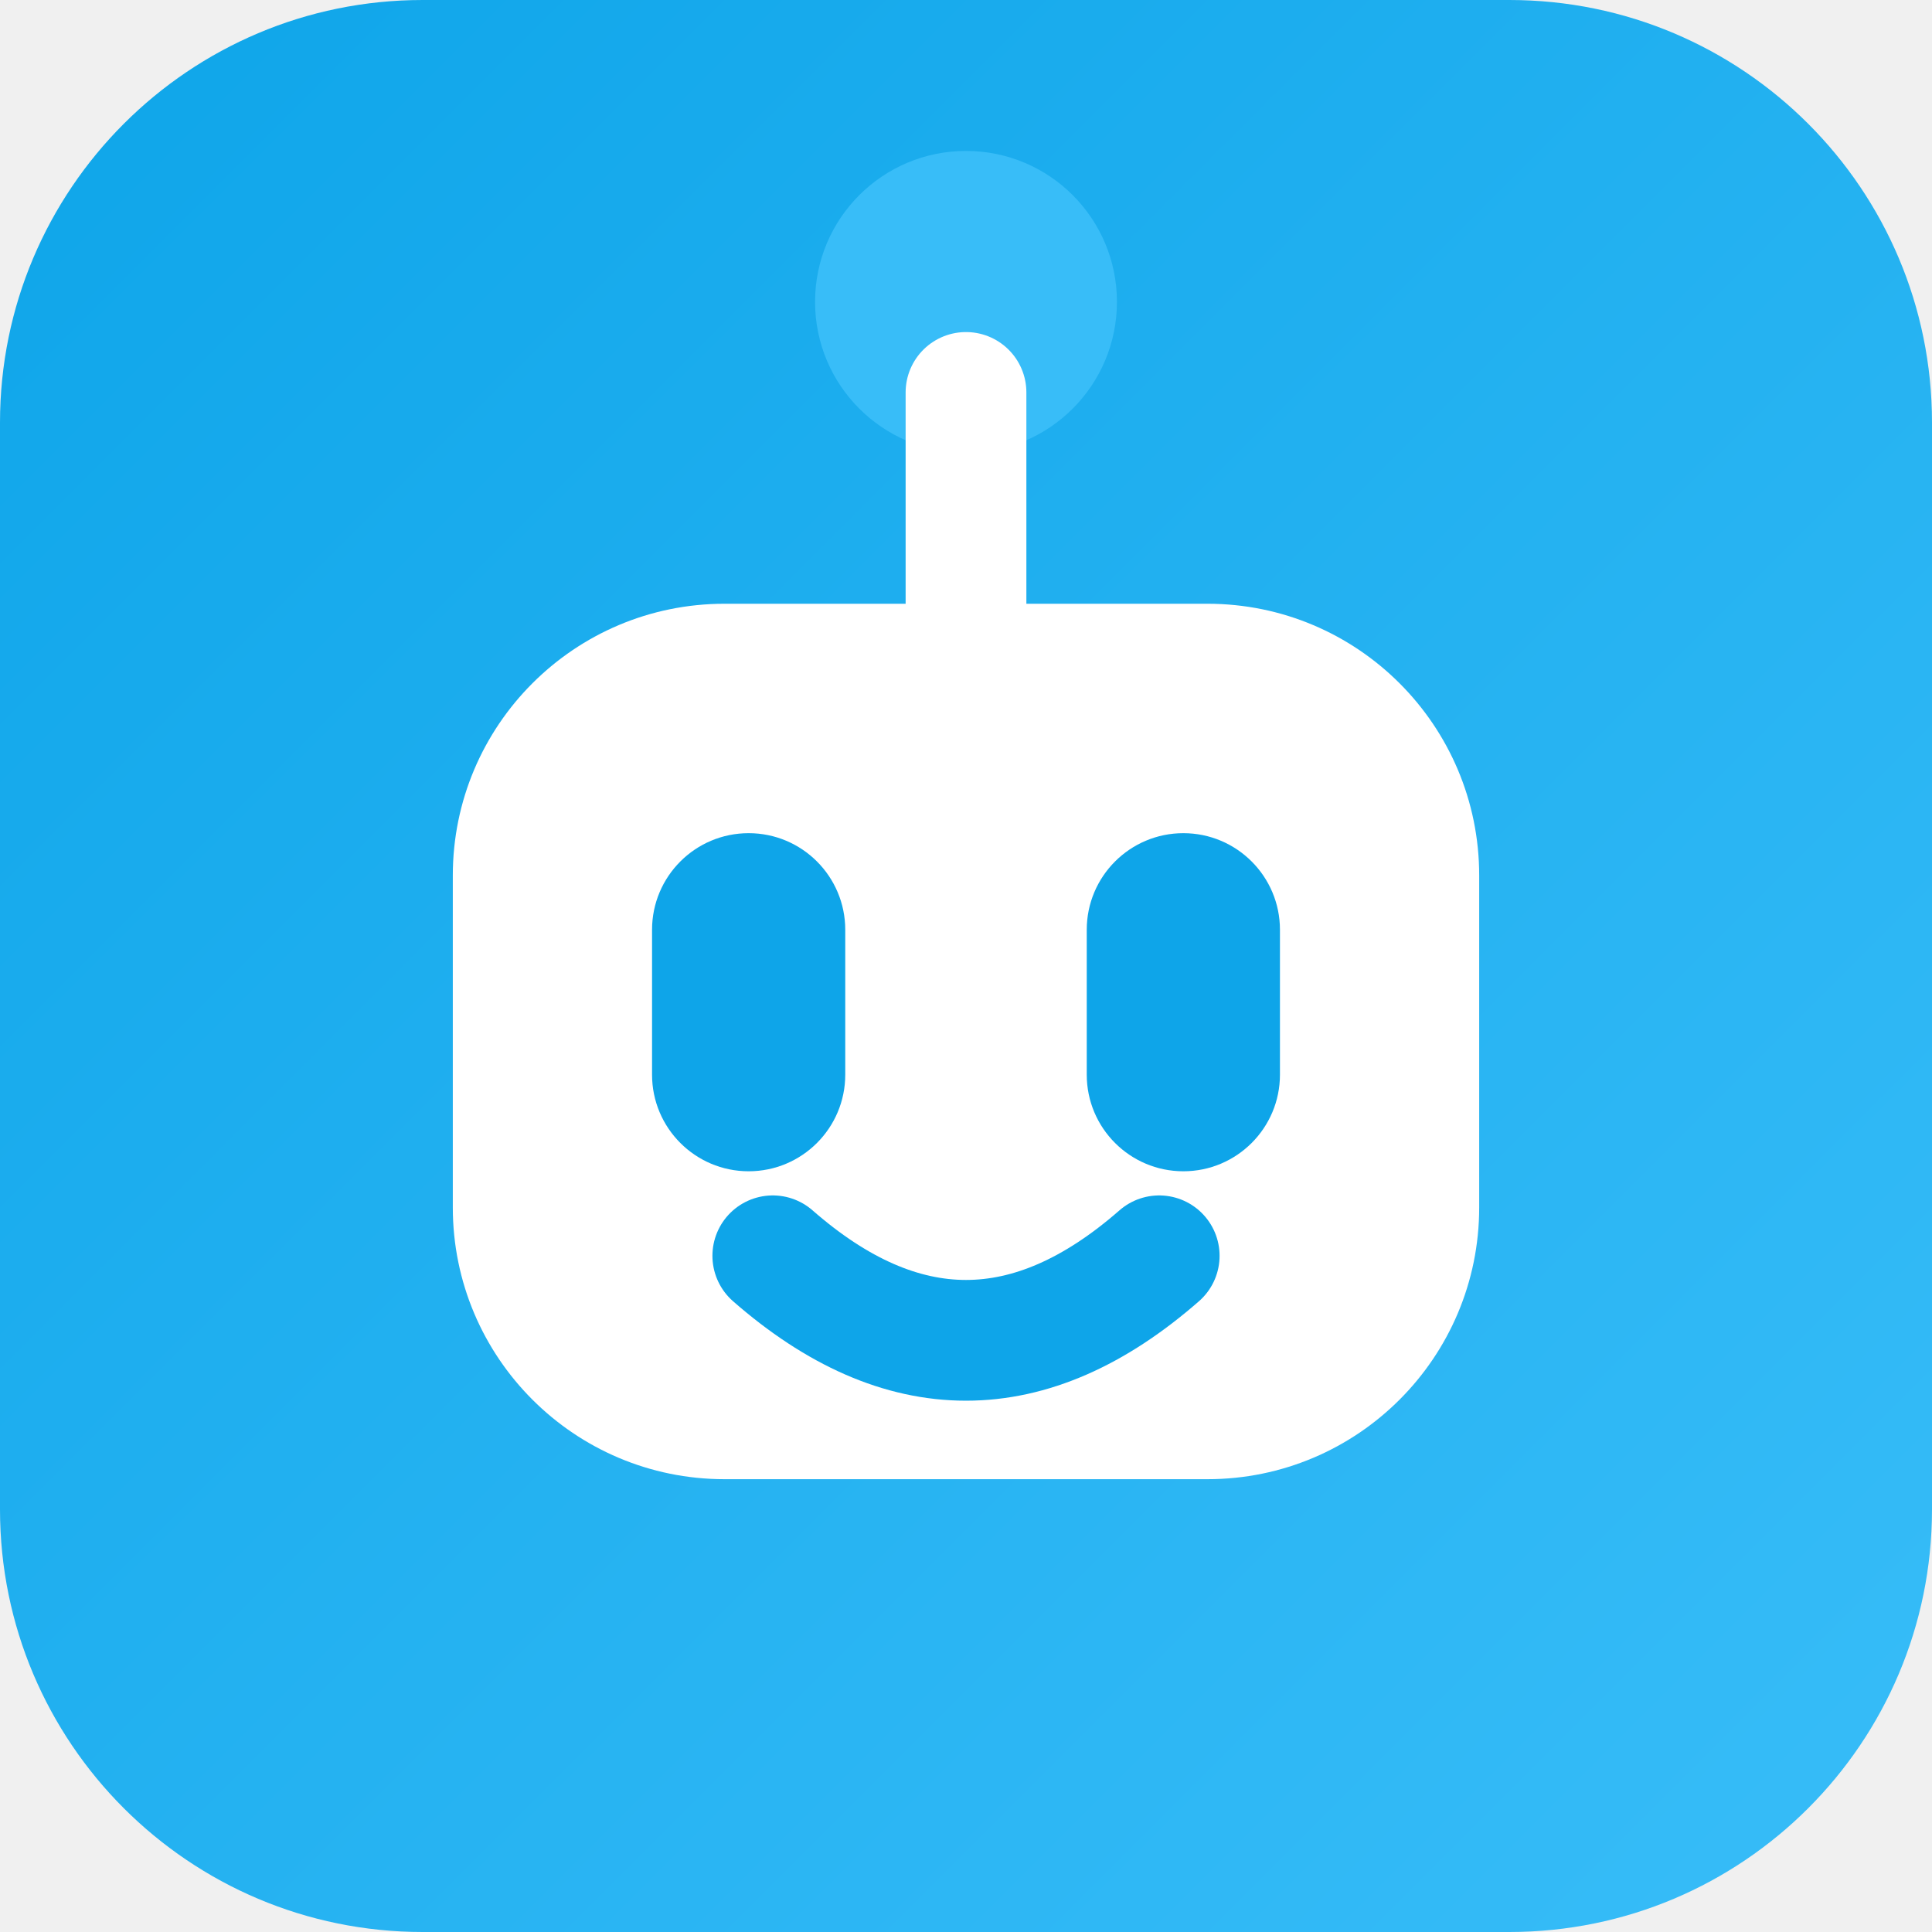
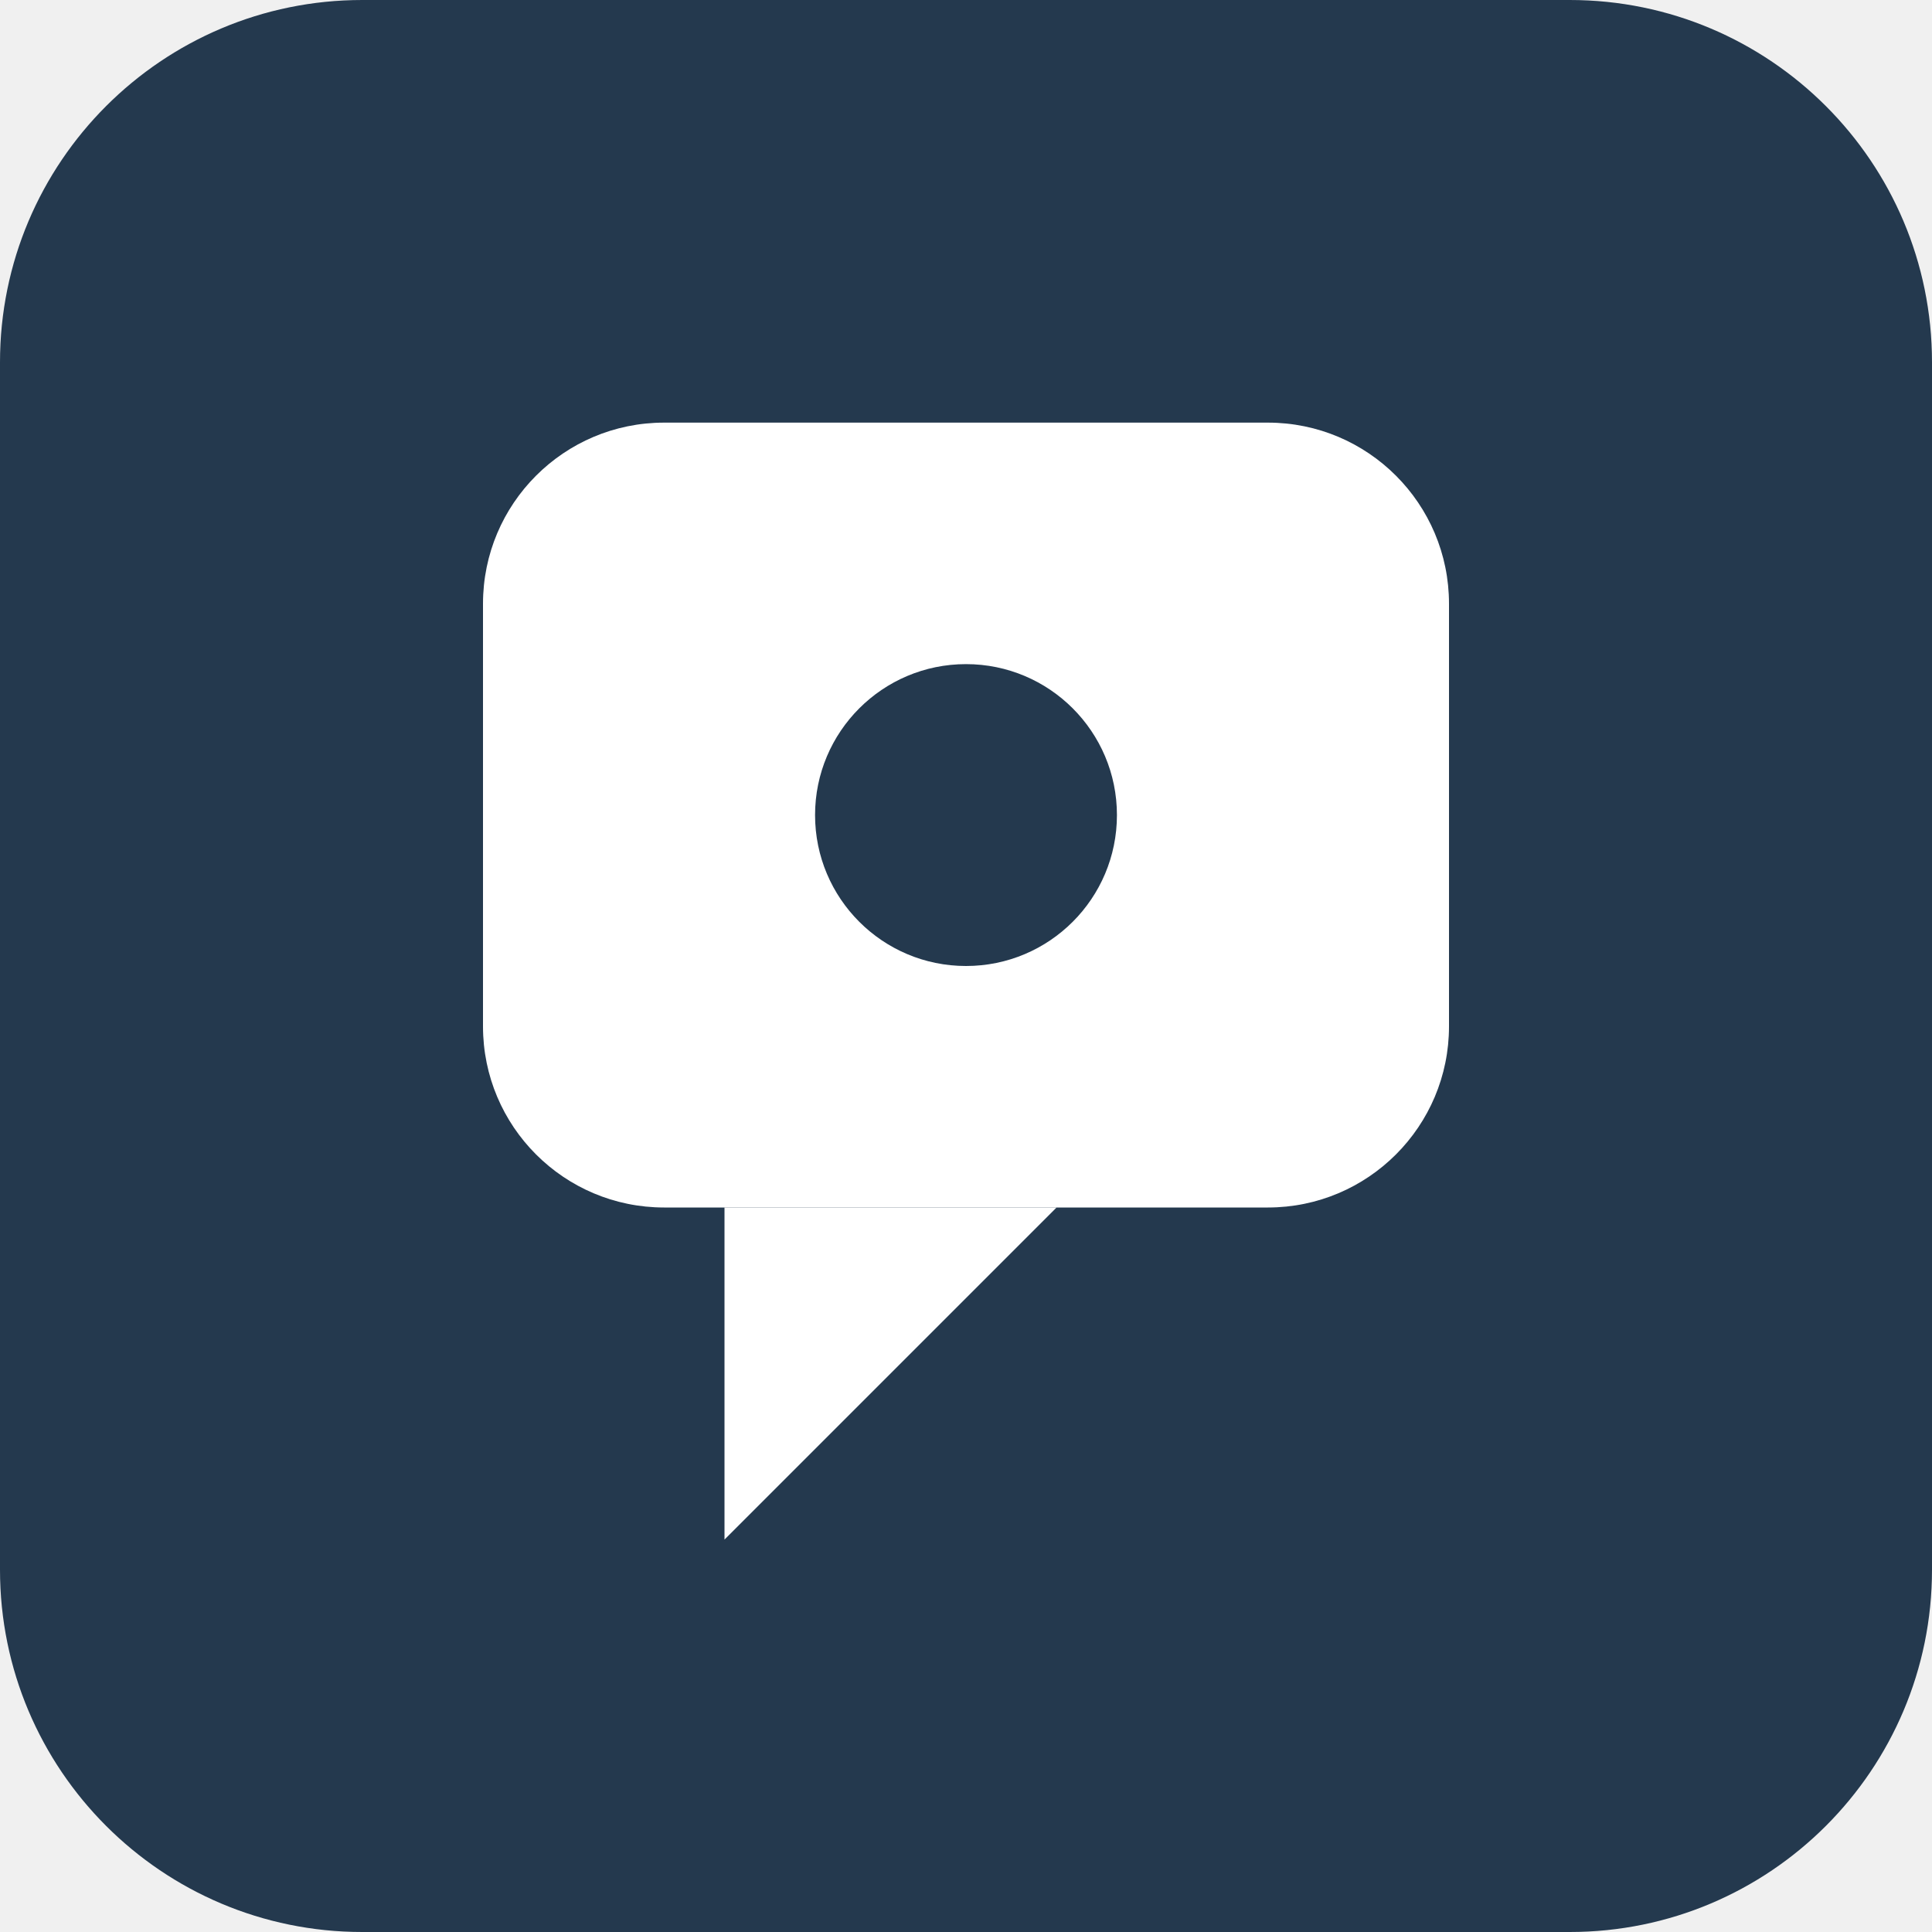
<svg xmlns="http://www.w3.org/2000/svg" viewBox="0 0 32 32" fill="none">
-   <defs>
-     <linearGradient id="bg" x1="0" y1="0" x2="32" y2="32" gradientUnits="userSpaceOnUse">
-       <stop offset="0" stop-color="#0ea5e9" />
-       <stop offset="1" stop-color="#38bdf8" />
-     </linearGradient>
-   </defs>
-   <rect width="32" height="32" rx="7" fill="url(#bg)" />
-   <circle cx="16" cy="5" r="2.5" fill="#38bdf8" />
-   <line x1="16" y1="6.5" x2="16" y2="11.5" stroke="#fff" stroke-width="2" stroke-linecap="round" />
-   <rect x="7.5" y="10" width="17" height="14.5" rx="4.5" fill="#fff" />
-   <rect x="10.8" y="13.8" width="3.2" height="5.6" rx="1.6" fill="#0ea5e9" />
-   <rect x="18" y="13.8" width="3.2" height="5.6" rx="1.6" fill="#0ea5e9" />
-   <path d="M12.8 20.8 Q16 23.6 19.2 20.8" stroke="#0ea5e9" stroke-width="2" stroke-linecap="round" fill="none" />
+   <rect width="32" height="32" rx="6" fill="#24394e" />
+   <rect x="8" y="7" width="16" height="13" rx="3" fill="#ffffff" />
+   <path d="M12 20 L12 25.5 L17.5 20 Z" fill="#ffffff" />
+   <circle cx="16" cy="13.5" r="2.5" fill="#24394e" />
</svg>
